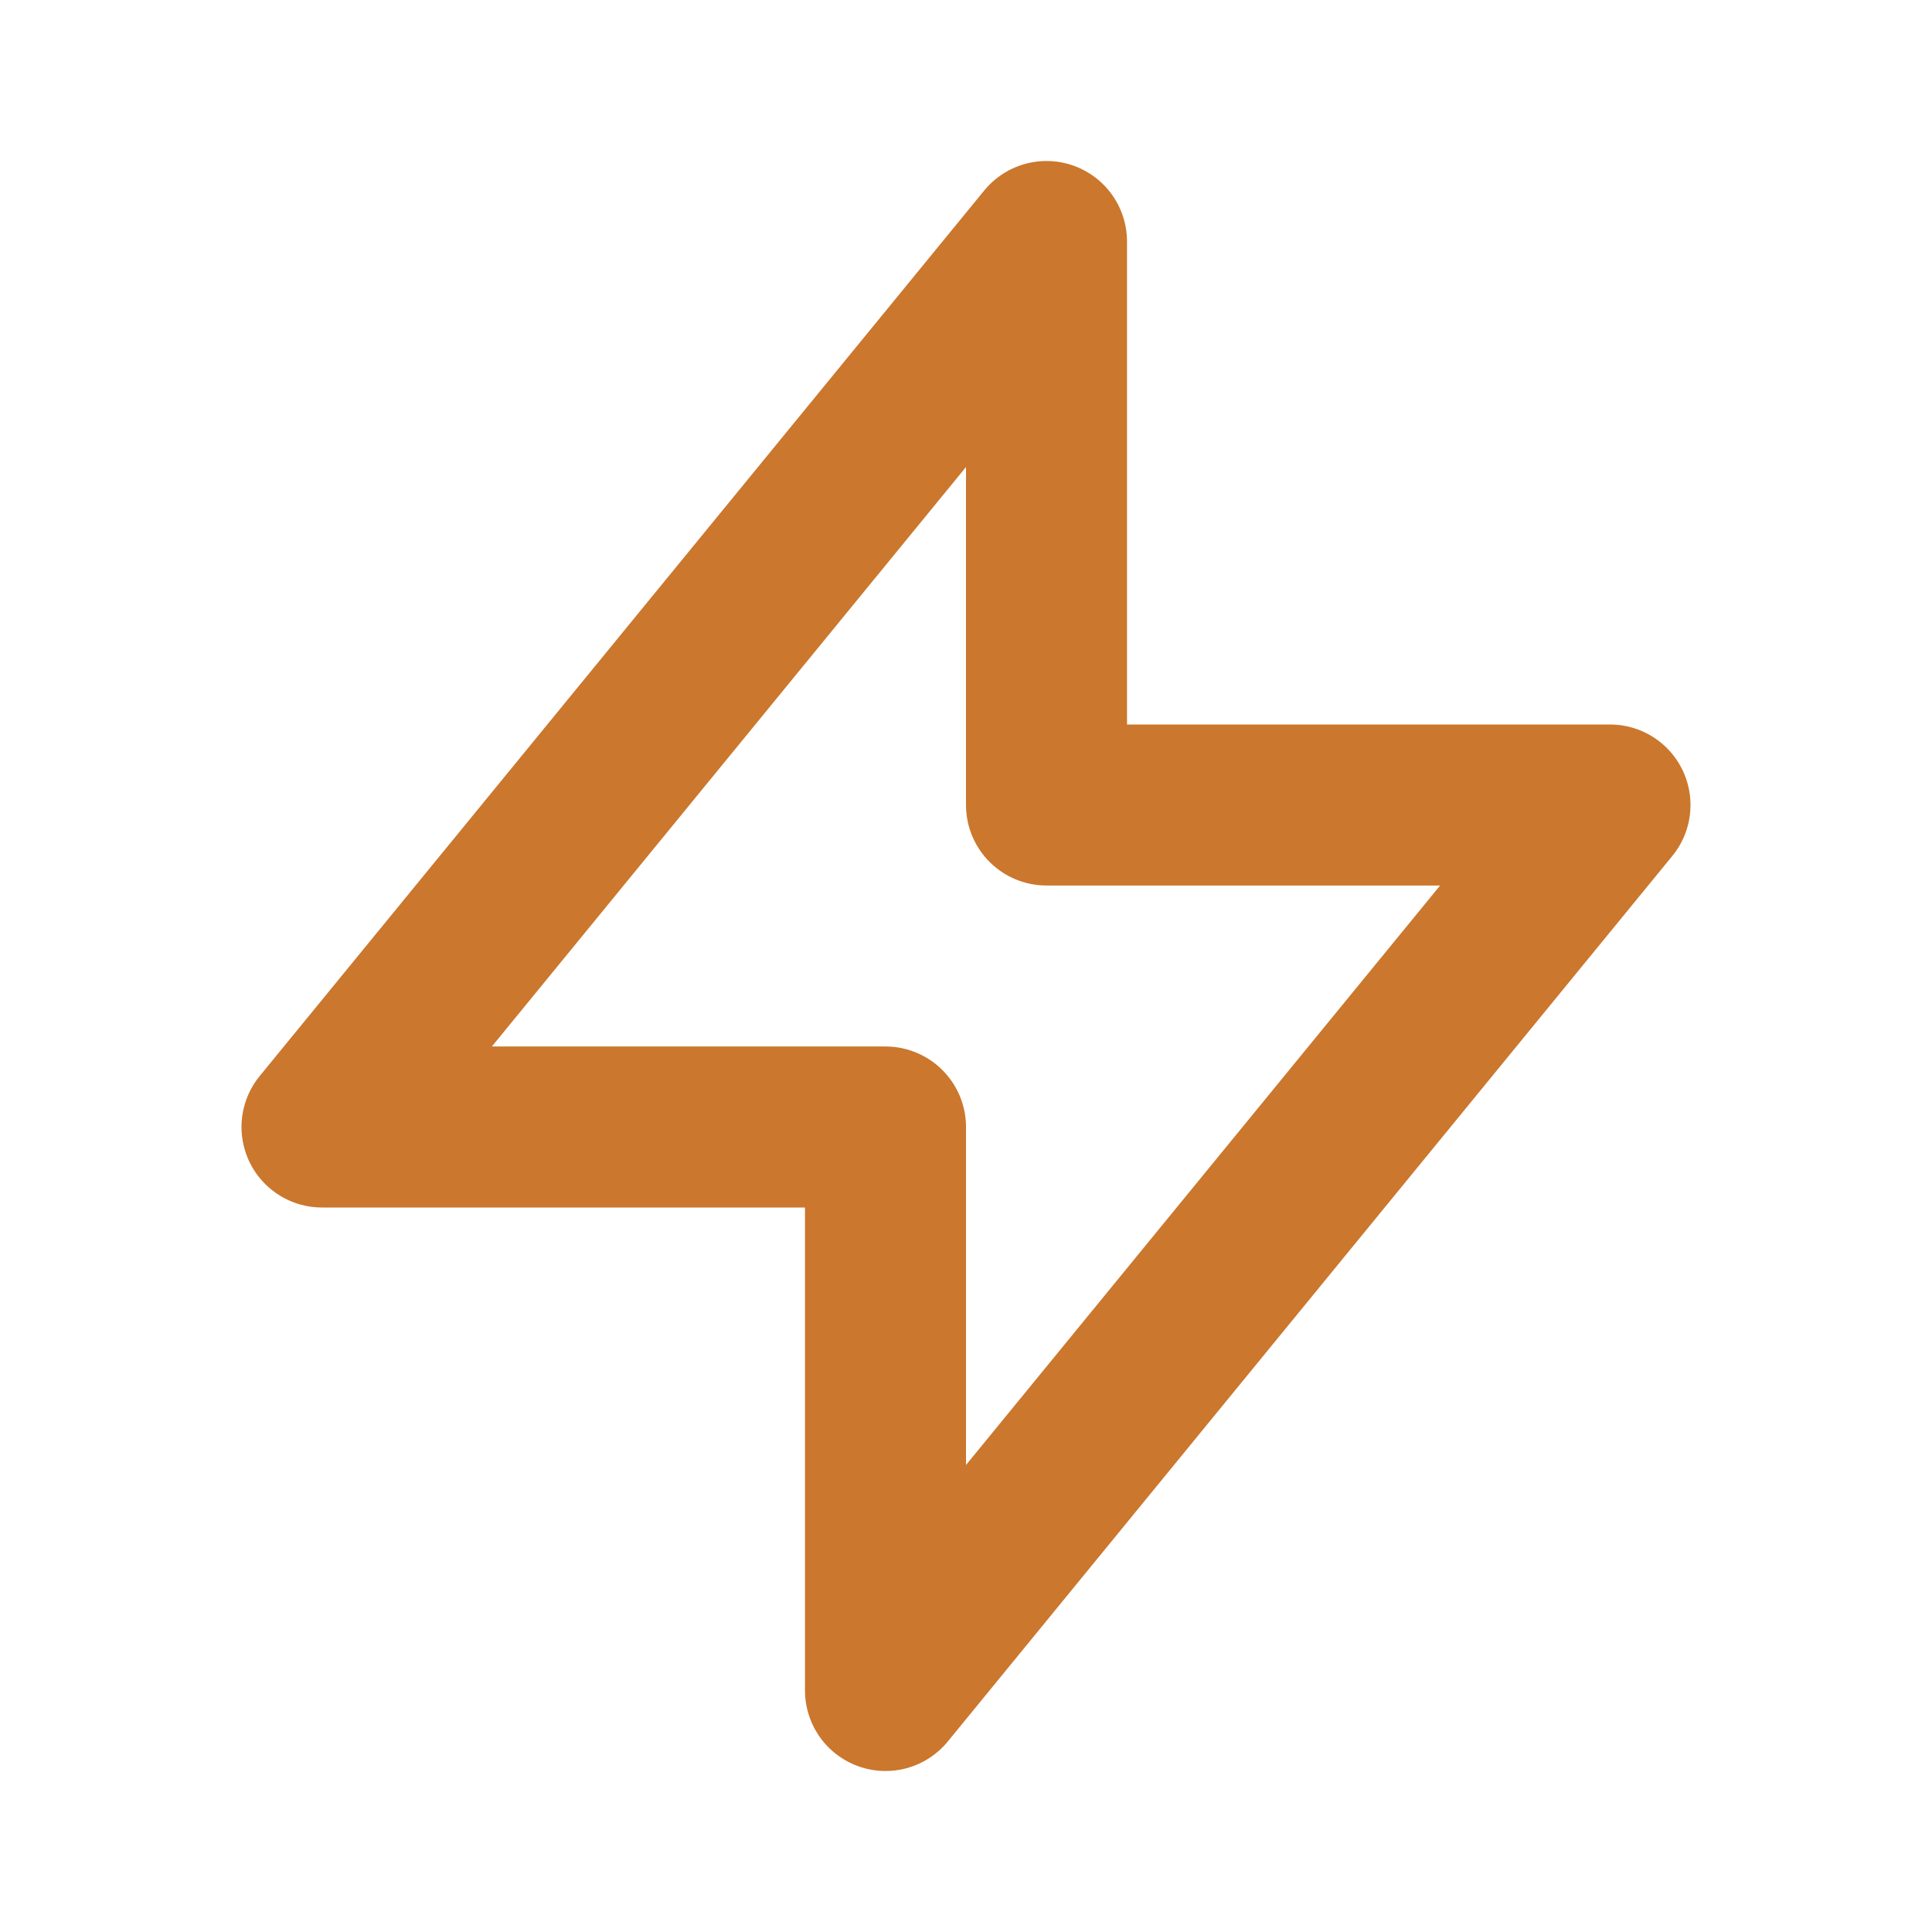
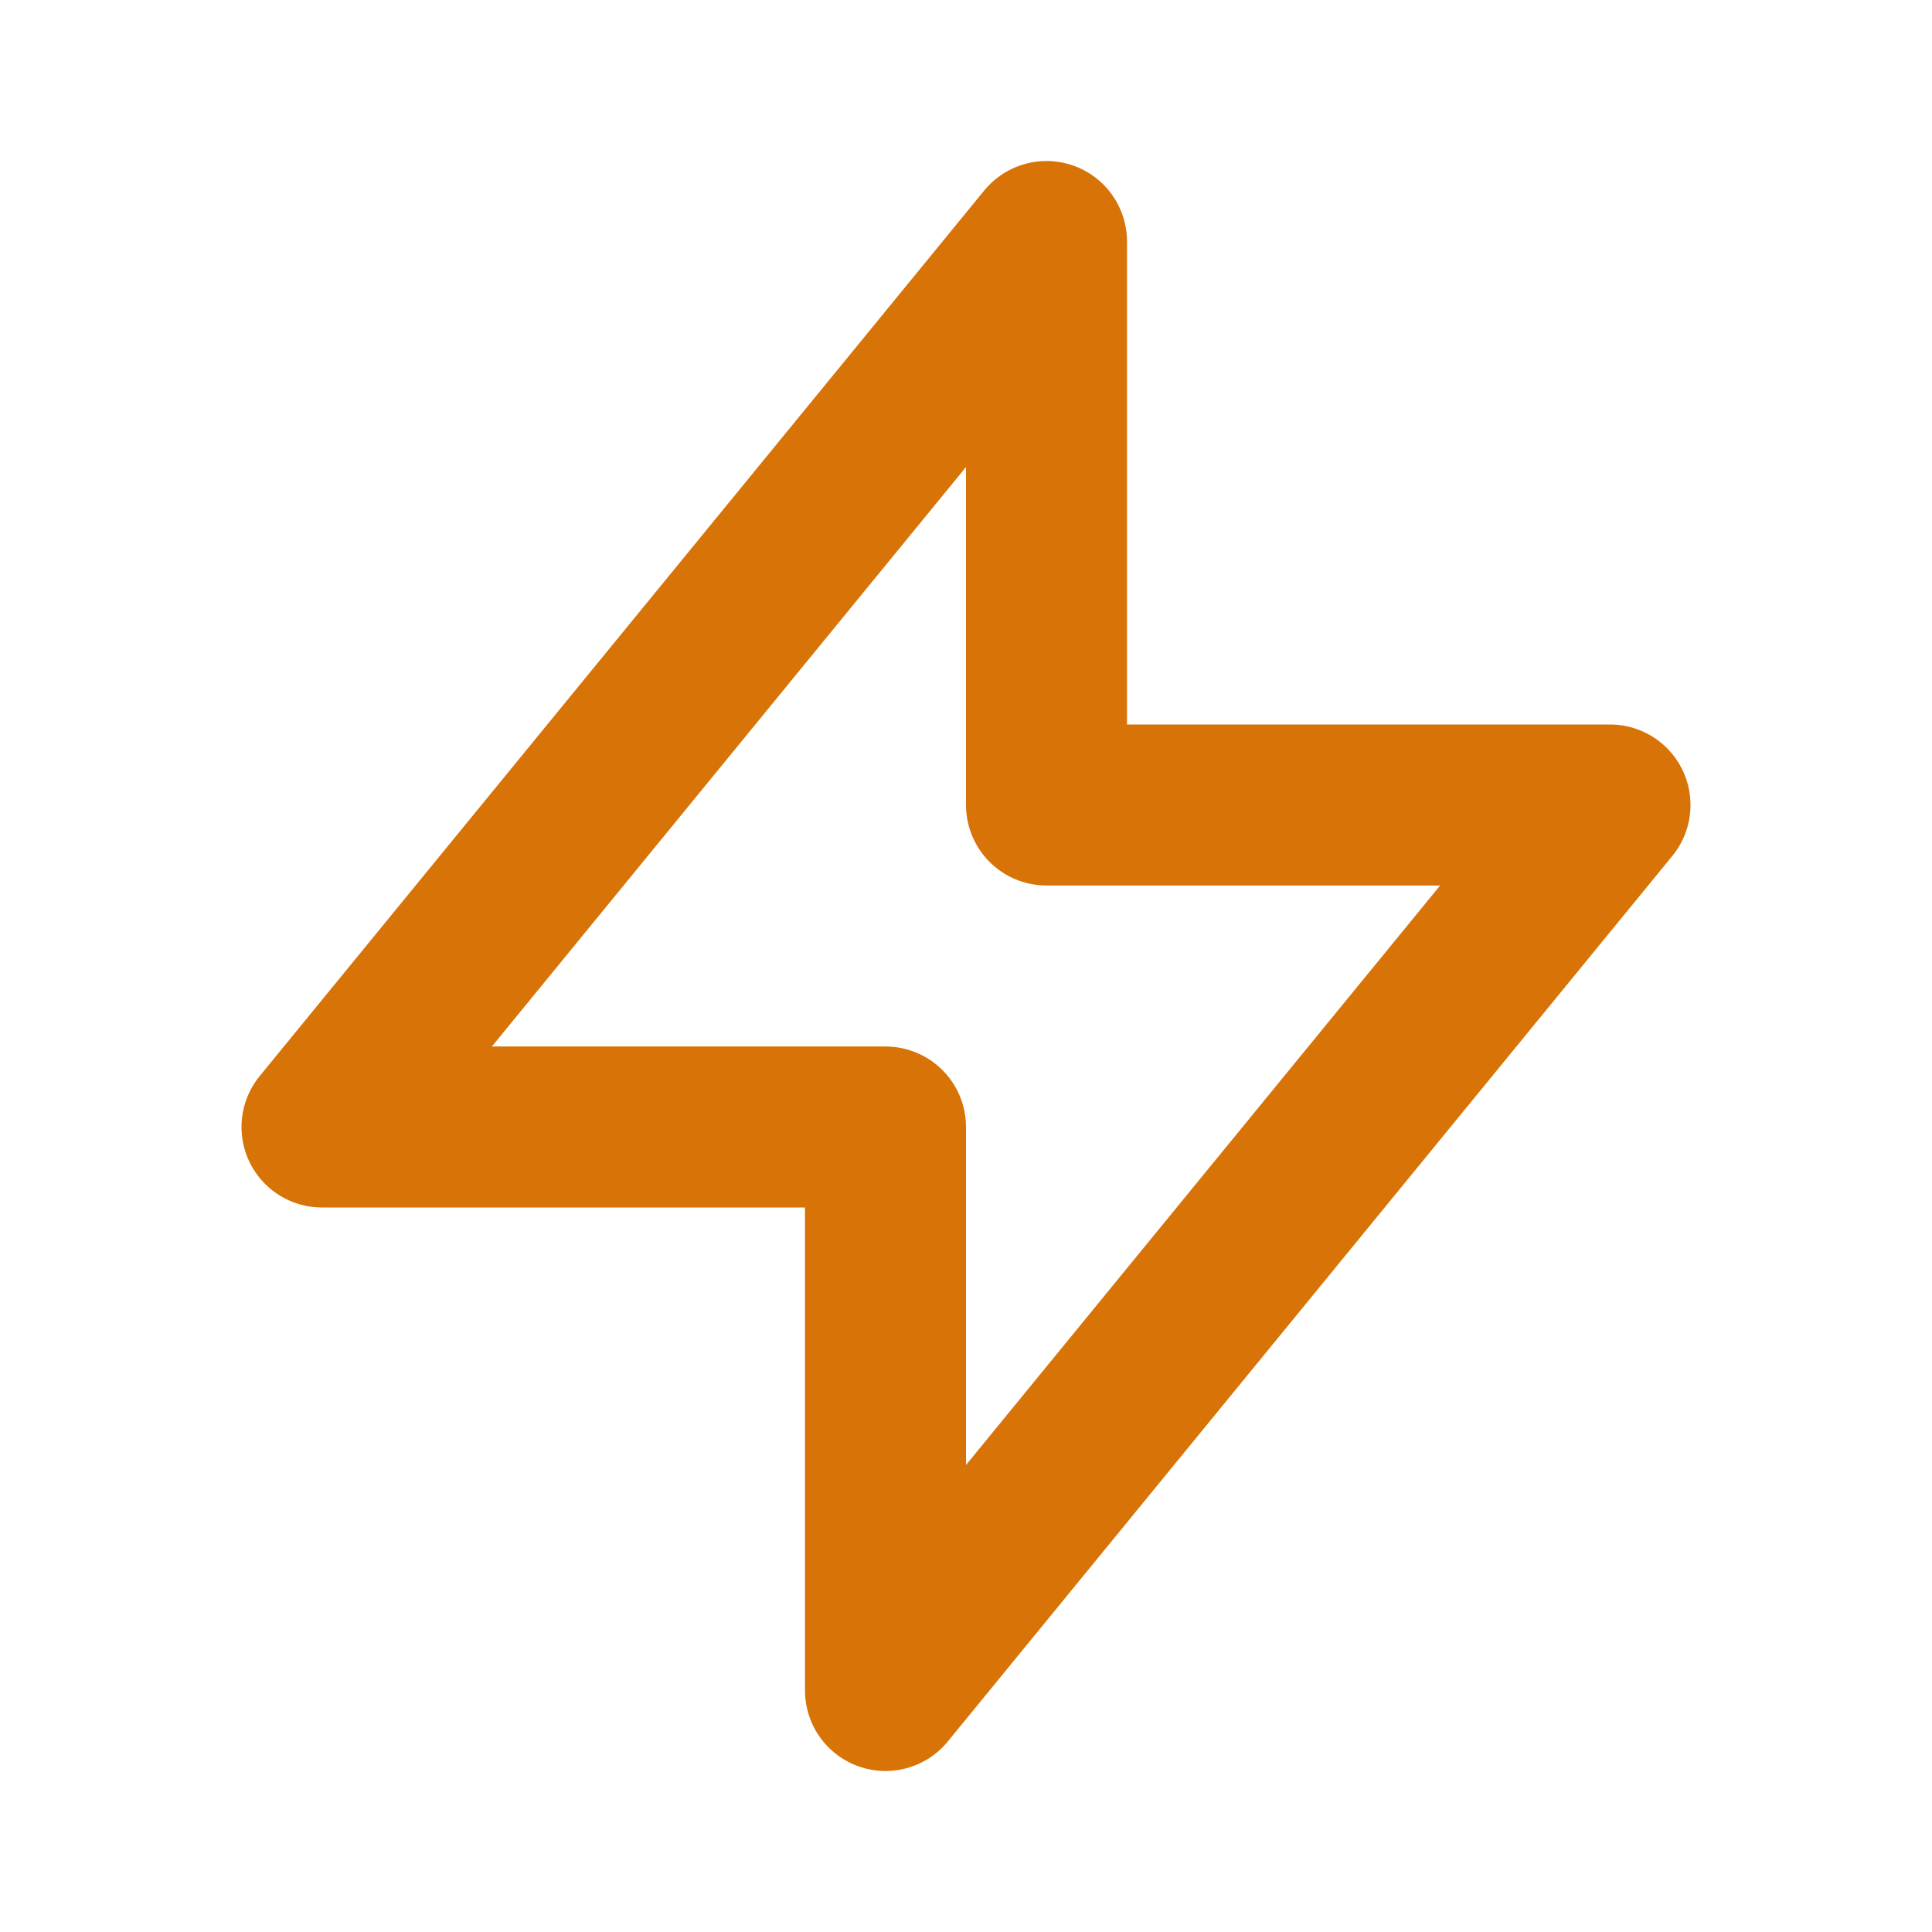
<svg xmlns="http://www.w3.org/2000/svg" width="48" height="48" viewBox="0 0 48 48" fill="none">
-   <path d="M26 20V6L8 28H22V42L40 20H26Z" stroke="#CB772D" stroke-width="4" stroke-linecap="round" stroke-linejoin="round" />
+   <path d="M26 20V6L8 28H22V42L40 20H26Z" stroke="#D87307" stroke-width="4" stroke-linecap="round" stroke-linejoin="round" />
</svg>
